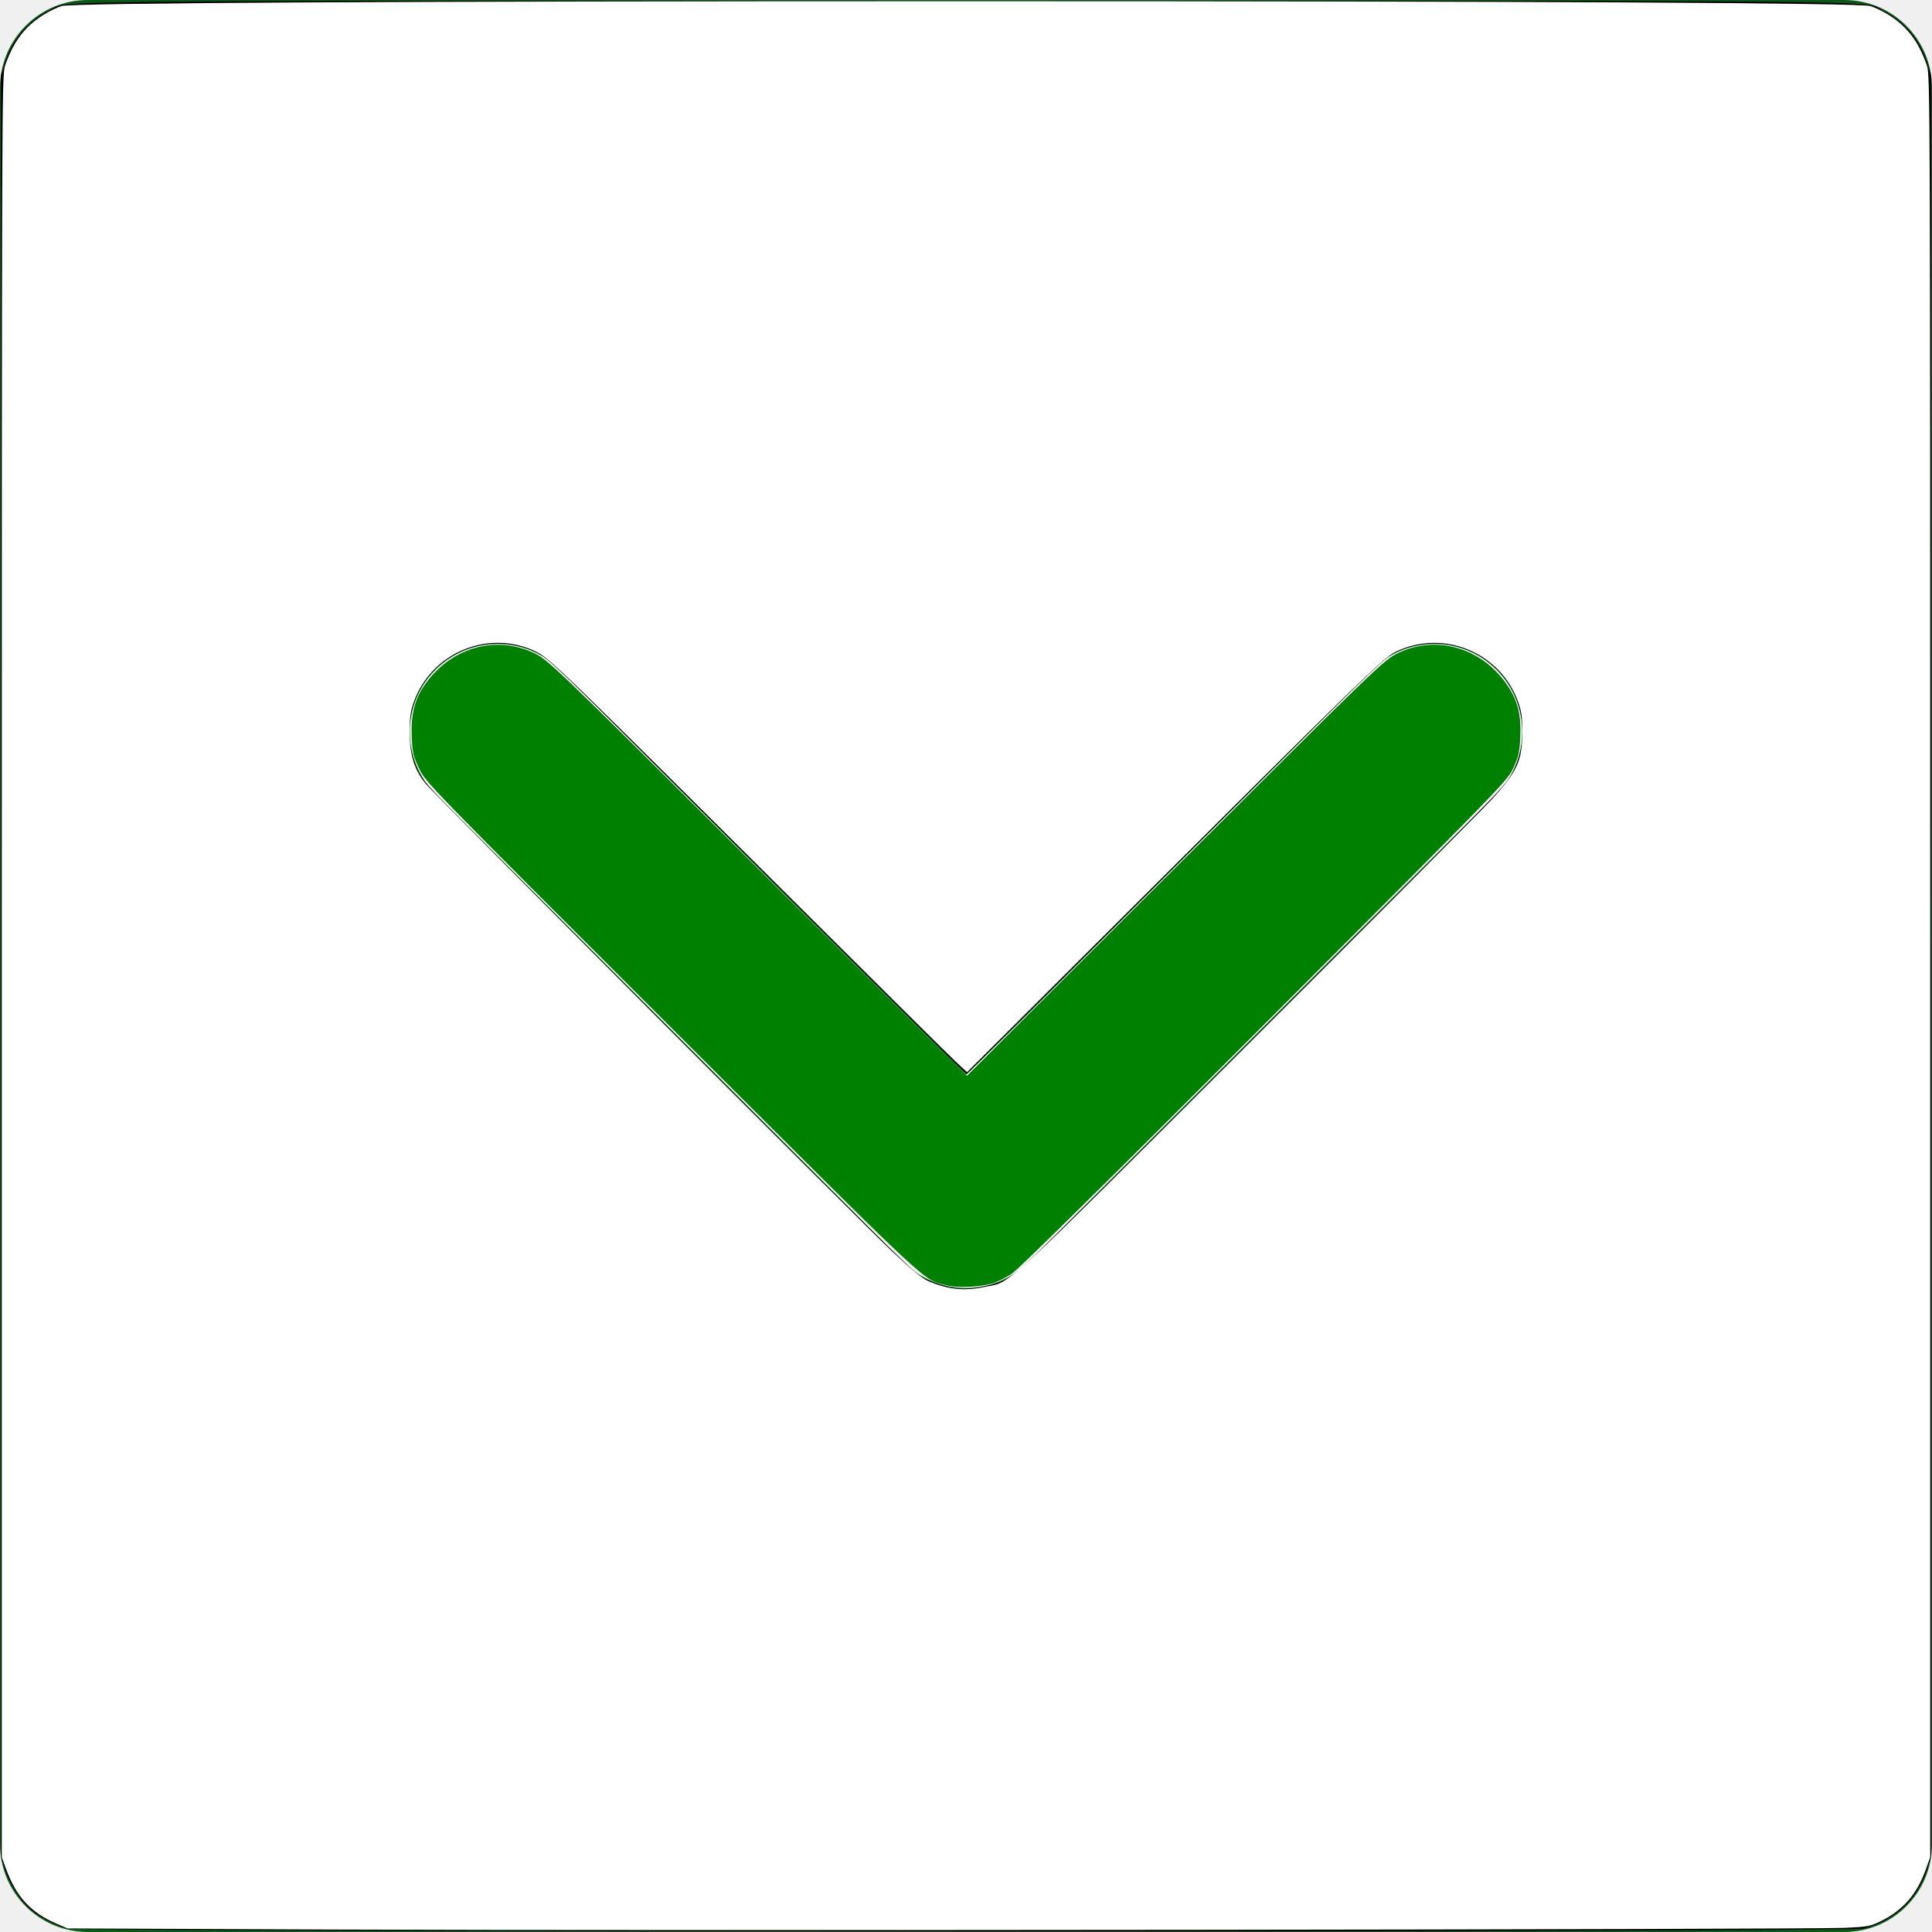
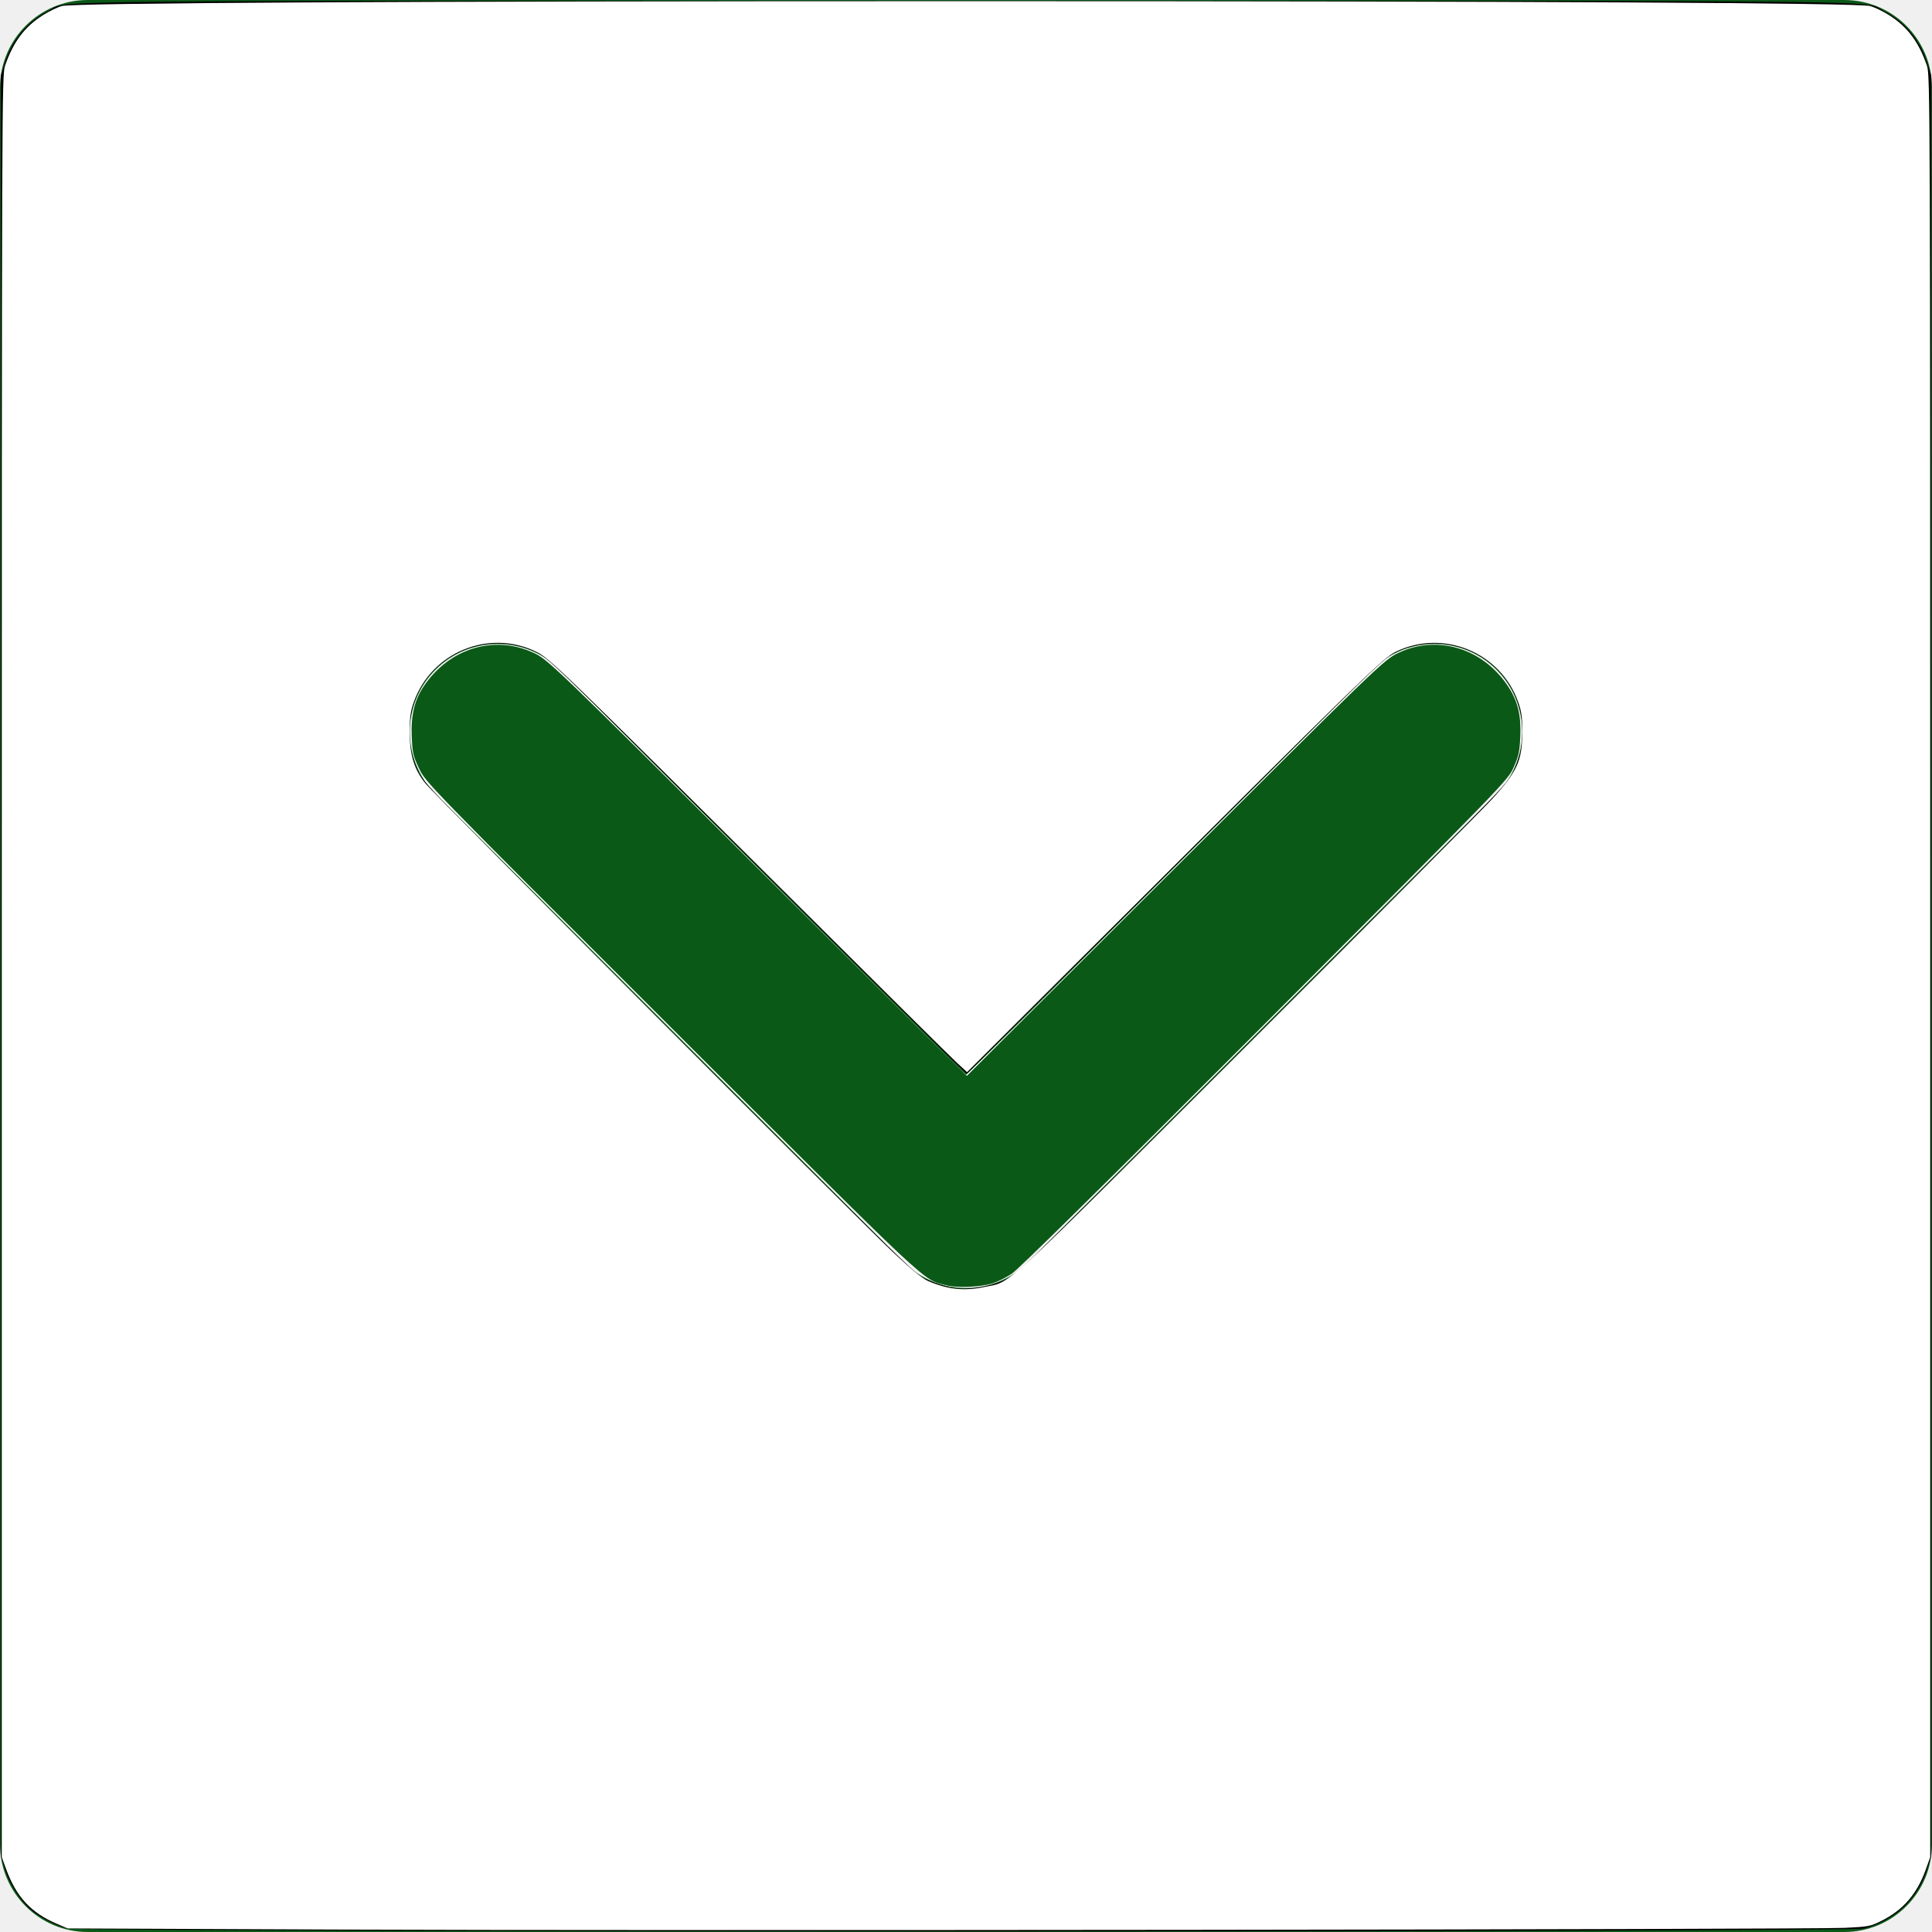
<svg xmlns="http://www.w3.org/2000/svg" fill="#000000" height="800px" width="800px" version="1.1" id="Layer_1" viewBox="0 0 330 330" xml:space="preserve">
  <defs id="defs1" />
  <path id="XMLID_24_" d="M315,0H15C6.716,0,0,6.716,0,15v300c0,8.284,6.716,15,15,15h300c8.284,0,15-6.716,15-15V15  C330,6.716,323.284,0,315,0z M255.606,135.606l-79.998,80c-2.813,2.813-6.628,4.394-10.606,4.394c-3.979,0-7.793-1.58-10.607-4.394  l-80.002-80c-5.858-5.857-5.858-15.355,0-21.213c5.857-5.858,15.355-5.858,21.213,0l69.396,69.393l69.392-69.393  c5.857-5.858,15.355-5.858,21.213,0C261.465,120.251,261.465,129.749,255.606,135.606z" style="fill:#0b5917;fill-opacity:1" />
  <path style="fill:#ffffff;stroke-width:0.728" d="m 393.813,532.397 c -2.202,-0.355 -6.46,-1.828 -9.463,-3.275 -5.326,-2.566 -7.906,-5.073 -105.449,-102.455 C 213.537,361.412 177.926,325.348 176.069,322.527 c -9.479,-14.393 -7.114,-33.593 5.604,-45.49 5.428,-5.078 10.929,-7.839 18.647,-9.359 5.166,-1.018 6.232,-1.012 11.668,0.059 12.774,2.517 5.939,-3.662 101.76,91.991 l 86.269,86.117 83.704,-83.75 c 46.037,-46.062 85.833,-85.368 88.436,-87.346 8.566,-6.511 18.379,-8.952 28.057,-6.978 7.579,1.546 12.614,4.122 18.118,9.27 12.734,11.912 15.098,31.346 5.54,45.543 -1.758,2.612 -41.517,42.861 -102.814,104.083 -97.697,97.578 -100.07,99.884 -105.407,102.441 -3.003,1.439 -7.589,2.949 -10.191,3.355 -5.351,0.834 -6.08,0.83 -11.647,-0.066 z" id="path1" transform="scale(0.4125)" />
  <path style="fill:#ffffff;stroke-width:0.728" d="m 393.813,532.397 c -2.202,-0.355 -6.46,-1.828 -9.463,-3.275 -5.326,-2.566 -7.906,-5.073 -105.449,-102.455 C 213.537,361.412 177.926,325.348 176.069,322.527 c -9.478,-14.391 -7.114,-33.593 5.6,-45.486 12.07,-11.291 28.361,-13.081 43.046,-4.73 2.329,1.324 32.127,30.578 89.396,87.762 l 85.903,85.775 83.705,-83.751 c 46.038,-46.063 85.835,-85.37 88.437,-87.348 8.629,-6.559 18.324,-8.963 28.105,-6.968 7.532,1.536 12.575,4.12 18.07,9.26 12.734,11.912 15.098,31.346 5.54,45.543 -1.758,2.612 -41.517,42.861 -102.814,104.083 -97.697,97.578 -100.07,99.884 -105.407,102.441 -3.003,1.439 -7.589,2.949 -10.191,3.355 -5.351,0.834 -6.08,0.83 -11.647,-0.066 z" id="path2" transform="scale(0.4125)" />
  <path style="fill:#ffffff;stroke-width:0.728" d="m 392.548,532.11 c -10.682,-2.321 -4.813,3.127 -113.648,-105.484 -65.43,-65.295 -100.972,-101.275 -102.831,-104.099 -9.478,-14.391 -7.114,-33.593 5.6,-45.486 11.328,-10.596 26.36,-12.873 40.339,-6.108 5.322,2.575 7.834,5.006 91.734,88.773 l 86.262,86.126 85.894,-85.768 c 57.276,-57.191 87.058,-86.429 89.387,-87.754 8.354,-4.751 16.791,-6.25 25.243,-4.485 7.353,1.535 12.366,4.13 17.802,9.215 12.768,11.944 15.123,31.308 5.54,45.543 -1.758,2.612 -41.517,42.861 -102.814,104.083 -97.697,97.578 -100.07,99.884 -105.407,102.441 -5.03,2.411 -12.31,4.168 -16.742,4.04 -1.001,-0.029 -3.863,-0.496 -6.36,-1.039 z" id="path3" transform="scale(0.4125)" />
  <path style="fill:#ffffff;stroke-width:0.728" d="m 392.548,532.11 c -10.682,-2.321 -4.813,3.127 -113.648,-105.484 -65.43,-65.295 -100.972,-101.275 -102.831,-104.099 -9.478,-14.391 -7.114,-33.593 5.6,-45.486 5.495,-5.14 10.538,-7.725 18.071,-9.261 7.512,-1.532 14.535,-0.55 22.237,3.11 5.396,2.564 7.157,4.267 91.763,88.777 l 86.261,86.162 86.26,-86.162 c 84.609,-84.513 86.365,-86.212 91.761,-88.777 14.16,-6.728 29,-4.428 40.433,6.267 3.537,3.309 5.413,5.859 7.689,10.452 2.774,5.598 3.038,6.641 3.358,13.298 0.424,8.813 -1.207,15.104 -5.617,21.655 -1.78,2.644 -41.098,42.434 -102.829,104.064 -109.207,109.028 -102.883,103.172 -113.946,105.516 -5.959,1.263 -8.629,1.257 -14.564,-0.033 z" id="path4" transform="scale(0.4125)" />
  <path style="fill:#ffffff;stroke-width:0.728" d="m 392.548,532.11 c -10.682,-2.321 -4.813,3.127 -113.648,-105.484 -65.43,-65.295 -100.972,-101.275 -102.831,-104.099 -9.018,-13.694 -7.401,-31.89 3.898,-43.836 11.359,-12.011 27.025,-14.907 42.054,-7.776 5.343,2.535 7.3,4.429 91.72,88.753 l 86.261,86.162 86.26,-86.162 c 84.609,-84.513 86.365,-86.212 91.761,-88.777 14.16,-6.728 29,-4.428 40.433,6.267 3.537,3.309 5.413,5.859 7.689,10.452 2.774,5.598 3.038,6.641 3.358,13.298 0.424,8.813 -1.207,15.104 -5.617,21.655 -1.78,2.644 -41.098,42.434 -102.829,104.064 -109.207,109.028 -102.883,103.172 -113.946,105.516 -5.959,1.263 -8.629,1.257 -14.564,-0.033 z" id="path5" transform="scale(0.4125)" />
  <path style="fill:#ffffff;stroke-width:0.728" d="M 392.09,532.057 C 381.659,529.532 387.057,534.56 278.9,426.626 213.47,361.331 177.928,325.351 176.069,322.527 c -3.881,-5.893 -5.734,-12.239 -5.724,-19.601 0.013,-9.463 3.166,-17.41 9.615,-24.228 11.421,-12.076 26.893,-14.935 42.06,-7.771 5.351,2.527 7.171,4.288 91.72,88.741 l 86.261,86.162 86.26,-86.162 c 84.968,-84.872 86.343,-86.202 91.831,-88.81 14.23,-6.762 28.847,-4.473 40.392,6.327 3.508,3.282 5.391,5.844 7.661,10.426 2.774,5.598 3.038,6.641 3.358,13.298 0.424,8.813 -1.207,15.104 -5.617,21.655 -1.78,2.644 -41.098,42.434 -102.829,104.064 -109.207,109.028 -102.883,103.172 -113.946,105.516 -6.032,1.278 -9.469,1.259 -15.021,-0.085 z" id="path6" transform="scale(0.4125)" />
  <path style="fill:#ffffff;stroke-width:0.728" d="M 392.09,532.057 C 381.659,529.532 387.057,534.56 278.9,426.626 213.121,360.983 177.933,325.359 176.054,322.505 c -4.32,-6.561 -5.946,-12.764 -5.6,-21.371 0.254,-6.321 0.566,-7.661 2.964,-12.71 7.401,-15.584 23.662,-24.042 39.695,-20.646 11.394,2.413 6.101,-2.423 100.627,91.94 l 86.261,86.112 86.26,-86.112 c 94.526,-94.364 89.23,-89.526 100.625,-91.939 16.033,-3.396 32.294,5.062 39.695,20.646 2.398,5.049 2.71,6.389 2.964,12.71 0.347,8.651 -1.327,14.992 -5.66,21.428 -1.78,2.644 -41.098,42.434 -102.829,104.064 -108.551,108.373 -102.682,102.919 -113.482,105.465 -5.675,1.338 -9.857,1.328 -15.485,-0.034 z" id="path7" transform="scale(0.4125)" />
  <path style="fill:#ffffff;stroke-width:0.728" d="m 392.357,532.214 c -10.253,-2.242 -4.976,2.668 -113.457,-105.588 C 213.121,360.983 177.933,325.359 176.054,322.505 c -4.337,-6.586 -5.946,-12.756 -5.596,-21.462 0.268,-6.665 0.498,-7.583 3.347,-13.333 9.186,-18.537 30.11,-25.77 48.447,-16.745 4.967,2.445 9.506,6.846 91.488,88.719 l 86.261,86.146 86.26,-86.112 c 94.526,-94.364 89.23,-89.526 100.625,-91.939 14.431,-3.056 29.817,3.826 37.936,16.969 6.869,11.121 6.475,26.807 -0.951,37.837 -1.76,2.615 -41.442,42.771 -102.814,104.042 -108.551,108.373 -102.682,102.919 -113.482,105.465 -5.487,1.293 -9.712,1.328 -15.219,0.123 z" id="path8" transform="scale(0.4125)" />
  <path style="fill:#ffffff;stroke-width:0.728" d="m 393.085,532.414 c -10.982,-2.14 -7.849,0.766 -116.947,-108.494 -78.677,-78.794 -100.224,-100.761 -101.648,-103.629 -2.929,-5.9 -4.153,-11.094 -4.153,-17.626 0,-10.457 3.629,-18.51 11.713,-25.995 11.172,-10.343 26.393,-12.503 40.203,-5.706 4.967,2.445 9.506,6.846 91.488,88.719 l 86.261,86.146 86.26,-86.112 c 94.526,-94.364 89.23,-89.526 100.625,-91.939 8.788,-1.861 18.389,-0.072 26.072,4.857 3.864,2.48 9.794,8.521 12.121,12.351 6.592,10.846 6.081,26.771 -1.208,37.598 -1.76,2.615 -41.442,42.771 -102.814,104.042 -108.551,108.373 -102.682,102.919 -113.482,105.465 -5.115,1.206 -9.465,1.303 -14.491,0.323 z" id="path9" transform="scale(0.4125)" />
  <path style="fill:#ffffff;stroke-width:0.728" d="M 391.74,532.094 C 381.931,529.965 384.683,532.541 276.502,424.243 197.499,345.155 175.915,323.161 174.49,320.291 c -2.929,-5.9 -4.153,-11.094 -4.153,-17.626 0,-10.448 3.629,-18.511 11.693,-25.977 11.236,-10.402 26.347,-12.553 40.223,-5.724 4.967,2.445 9.506,6.846 91.488,88.719 l 86.261,86.146 86.26,-86.112 c 94.526,-94.364 89.23,-89.526 100.625,-91.939 8.788,-1.861 18.389,-0.072 26.072,4.857 3.864,2.48 9.794,8.521 12.121,12.351 6.592,10.846 6.081,26.771 -1.208,37.598 -1.76,2.615 -41.442,42.771 -102.814,104.042 -108.551,108.373 -102.682,102.919 -113.482,105.465 -5.641,1.33 -9.716,1.33 -15.835,0.002 z" id="path10" transform="scale(0.4125)" />
  <path style="fill:#ffffff;stroke-width:0.728" d="M 391.299,532.091 C 381.687,529.659 383.608,531.464 276.502,424.243 197.499,345.155 175.915,323.161 174.49,320.291 c -2.929,-5.9 -4.153,-11.094 -4.153,-17.626 0,-10.436 3.63,-18.512 11.667,-25.952 11.307,-10.468 25.993,-12.607 40.017,-5.829 5.309,2.566 7.837,5.014 91.72,88.792 l 86.261,86.153 86.26,-86.146 c 81.984,-81.877 86.519,-86.274 91.486,-88.719 13.876,-6.829 28.987,-4.678 40.223,5.724 8.163,7.557 11.693,15.447 11.693,26.132 0,6.774 -1.55,12.783 -4.734,18.354 -2.919,5.107 -199.287,201.669 -205.639,205.843 -2.602,1.71 -6.361,3.66 -8.353,4.335 -5.128,1.736 -14.33,2.082 -19.638,0.739 z" id="path11" transform="scale(0.4125)" />
  <path style="fill:#ffffff;stroke-width:0.728" d="m 390.836,531.925 c -2.641,-0.716 -6.893,-2.672 -9.463,-4.353 -3.316,-2.169 -33.665,-32.077 -104.871,-103.347 -79.016,-79.088 -100.587,-101.064 -102.012,-103.935 -2.929,-5.9 -4.153,-11.094 -4.153,-17.626 0,-10.436 3.63,-18.512 11.667,-25.952 11.307,-10.468 25.993,-12.607 40.017,-5.829 5.309,2.566 7.837,5.014 91.72,88.792 l 86.261,86.153 86.26,-86.146 c 81.984,-81.877 86.519,-86.274 91.486,-88.719 13.876,-6.829 28.987,-4.678 40.223,5.724 8.136,7.533 11.7,15.467 11.685,26.015 -0.005,3.267 -0.447,7.578 -0.982,9.58 -2.527,9.445 1.387,5.276 -104.812,111.637 -71.337,71.445 -101.189,100.877 -104.57,103.098 -2.602,1.709 -6.361,3.659 -8.353,4.333 -5.538,1.875 -14.373,2.126 -20.101,0.573 z" id="path12" transform="scale(0.4125)" />
  <path style="fill:#ffffff;stroke-width:0.728" d="m 391.341,532.052 c -9.308,-2.252 -6.114,0.747 -113.791,-106.853 l -101.34,-101.268 -2.695,-5.823 c -2.442,-5.278 -2.725,-6.539 -3.015,-13.467 -0.272,-6.489 -0.08,-8.358 1.271,-12.375 2.11,-6.278 5.063,-10.767 10.232,-15.552 11.307,-10.468 25.993,-12.607 40.017,-5.829 5.309,2.566 7.834,5.011 91.372,88.443 47.252,47.192 86.225,85.804 86.608,85.804 0.383,0 39.357,-38.609 86.608,-85.797 81.643,-81.534 86.172,-85.925 91.139,-88.37 13.822,-6.803 28.96,-4.703 40.039,5.554 8.327,7.71 11.884,15.557 11.869,26.185 -0.005,3.267 -0.447,7.578 -0.982,9.58 -2.535,9.476 1.598,5.087 -106.629,113.231 -94.152,94.079 -102.011,101.751 -106.393,103.847 -7.923,3.79 -16.049,4.689 -24.31,2.691 z" id="path13" transform="scale(0.4125)" />
  <path style="fill:#ffffff;stroke-width:0.728" d="m 391.341,532.099 c -9.377,-2.371 -6.214,0.6 -113.791,-106.9 l -101.34,-101.268 -2.695,-5.823 c -2.442,-5.278 -2.725,-6.539 -3.015,-13.467 -0.272,-6.489 -0.08,-8.358 1.271,-12.375 2.11,-6.278 5.063,-10.767 10.232,-15.552 11.307,-10.468 25.993,-12.607 40.017,-5.829 5.309,2.566 7.834,5.011 91.372,88.443 47.252,47.192 86.225,85.804 86.608,85.804 0.383,0 39.357,-38.612 86.608,-85.804 83.6,-83.495 86.059,-85.875 91.372,-88.438 14.063,-6.783 29.151,-4.598 40.051,5.799 8.212,7.833 11.639,15.502 11.623,26.015 -0.005,3.267 -0.447,7.578 -0.982,9.58 -2.528,9.449 1.423,5.244 -105.176,111.96 -65.663,65.735 -101.708,101.308 -104.57,103.201 -2.402,1.589 -6.005,3.397 -8.007,4.019 -5.278,1.639 -14.433,1.936 -19.578,0.635 z" id="path14" transform="scale(0.4125)" />
  <path style="fill:#ffffff;stroke-width:0.728" d="m 392.357,532.462 c -1.802,-0.376 -5.405,-1.729 -8.007,-3.008 -4.33,-2.128 -13.353,-10.934 -106.397,-103.852 l -101.666,-101.527 -2.744,-5.847 c -2.514,-5.357 -2.77,-6.492 -3.053,-13.538 -0.262,-6.52 -0.067,-8.412 1.282,-12.423 5.654,-16.82 22.881,-27.673 39.512,-24.892 3.017,0.504 7.616,2.011 10.737,3.516 5.303,2.558 7.831,4.998 88.444,85.351 45.641,45.495 84.537,84.171 86.434,85.948 l 3.45,3.23 86.086,-85.942 c 83.69,-83.55 86.238,-86.016 91.546,-88.581 3.132,-1.514 7.709,-3.015 10.737,-3.521 13.601,-2.274 27.635,4.393 35.877,17.045 3.946,6.057 5.346,11.972 4.922,20.786 -0.296,6.138 -0.699,7.97 -2.774,12.59 -2.414,5.376 -3.02,6 -102.938,106.085 -66.015,66.125 -102.008,101.669 -104.877,103.565 -2.402,1.588 -6.005,3.396 -8.007,4.018 -4.488,1.394 -14.167,1.914 -18.562,0.998 z" id="path15" transform="scale(0.4125)" />
  <path style="fill:#000000;stroke-width:0.728" d="M 27.861,798.516 C 22.761,797.142 16.325,793.797 12.609,790.59 8.306,786.876 3.899,779.94 1.994,773.882 L 0.364,768.699 V 400 31.301 L 1.994,26.118 C 4.983,16.616 11.326,8.984 19.831,4.658 28.997,-0.004 -3.552,0.364 400,0.364 c 403.552,0 371.003,-0.368 380.169,4.294 8.505,4.326 14.848,11.957 17.837,21.46 l 1.63,5.183 V 400 768.699 l -1.63,5.183 c -3.898,12.393 -13.391,21.34 -26.179,24.67 -6.115,1.593 -738.05,1.557 -743.965,-0.036 z M 411.635,531.706 c 2.409,-0.744 6.018,-2.374 8.019,-3.622 2.205,-1.374 43.255,-41.914 104.143,-102.847 90.208,-90.276 100.715,-101.026 102.57,-104.946 2.965,-6.266 4.006,-10.824 4.016,-17.576 0.039,-26.63 -27.392,-43.952 -52.027,-32.856 -4.961,2.234 -7.574,4.761 -91.584,88.556 l -86.477,86.256 -7.79,-7.593 c -4.285,-4.176 -43.331,-42.997 -86.771,-86.269 -76.703,-76.408 -79.128,-78.743 -84.088,-80.964 -24.687,-11.056 -52.098,6.265 -52.018,32.869 0.022,7.276 0.86,11.086 3.788,17.212 2.096,4.384 9.662,12.134 103.14,105.636 78.017,78.037 101.786,101.407 104.883,103.122 3.888,2.153 9.738,4.123 14.195,4.78 3.609,0.532 11.343,-0.318 16.002,-1.758 z" id="path16" transform="scale(0.4125)" />
-   <path style="fill:#008000;stroke-width:0.728" d="m 391.873,532.225 c -10.06,-2.57 -4.509,2.628 -113.948,-106.702 C 176.274,323.974 176.23,323.928 173.524,318.2 c -2.445,-5.178 -2.739,-6.454 -3.039,-13.214 -0.385,-8.652 1.139,-15.069 4.921,-20.727 10.632,-15.905 29.367,-21.587 45.704,-13.861 5.772,2.73 8.511,5.365 91.904,88.405 38.636,38.473 74.098,73.715 78.804,78.315 l 8.557,8.365 76.974,-76.836 c 94.147,-93.978 95.76,-95.536 101.883,-98.401 16.212,-7.586 35.015,-1.711 45.363,14.173 3.946,6.057 5.346,11.972 4.922,20.786 -0.296,6.143 -0.698,7.966 -2.778,12.59 -2.417,5.373 -3.072,6.048 -102.938,106.087 -66.117,66.232 -102,101.667 -104.873,103.565 -2.402,1.587 -6.005,3.384 -8.007,3.993 -5.127,1.56 -14.497,1.946 -19.046,0.784 z" id="path17" transform="scale(0.4125)" />
+   <path style="fill:#0b5917;stroke-width:0.728;fill-opacity:1" d="m 391.873,532.225 c -10.06,-2.57 -4.509,2.628 -113.948,-106.702 C 176.274,323.974 176.23,323.928 173.524,318.2 c -2.445,-5.178 -2.739,-6.454 -3.039,-13.214 -0.385,-8.652 1.139,-15.069 4.921,-20.727 10.632,-15.905 29.367,-21.587 45.704,-13.861 5.772,2.73 8.511,5.365 91.904,88.405 38.636,38.473 74.098,73.715 78.804,78.315 l 8.557,8.365 76.974,-76.836 c 94.147,-93.978 95.76,-95.536 101.883,-98.401 16.212,-7.586 35.015,-1.711 45.363,14.173 3.946,6.057 5.346,11.972 4.922,20.786 -0.296,6.143 -0.698,7.966 -2.778,12.59 -2.417,5.373 -3.072,6.048 -102.938,106.087 -66.117,66.232 -102,101.667 -104.873,103.565 -2.402,1.587 -6.005,3.384 -8.007,3.993 -5.127,1.56 -14.497,1.946 -19.046,0.784 z" id="path17" transform="scale(0.4125)" />
  <path style="fill:#ffffff;stroke-width:0.728" d="M 138.308,798.984 28.025,798.52 23.533,796.604 C 12.742,792.003 6.693,785.431 2.423,773.666 l -1.695,-4.67 v -368.916 c 0,-358.32 0.039,-369.029 1.36,-372.868 C 5.486,17.336 10.184,11.073 17.808,6.258 20.384,4.631 23.901,2.937 25.623,2.494 30.644,1.202 163.865,0.488 400,0.488 c 236.135,0 369.356,0.714 374.377,2.006 1.722,0.443 5.239,2.137 7.815,3.764 7.624,4.815 12.322,11.077 15.72,20.955 1.321,3.838 1.36,14.547 1.36,372.857 v 368.905 l -1.912,5.321 c -3.607,10.041 -9.368,16.654 -18.436,21.164 -4.391,2.184 -5.362,2.367 -14.923,2.82 -14.901,0.706 -496.392,1.246 -625.694,0.702 z M 407.887,532.861 c 11.279,-2.39 4.242,4.092 107.713,-99.218 52.015,-51.934 97.982,-98.137 102.15,-102.673 10.673,-11.619 12.63,-16.041 12.618,-28.513 -0.005,-5.371 -0.386,-7.989 -1.704,-11.725 -7.282,-20.628 -30.978,-30.392 -50.683,-20.885 -5.226,2.521 -13.921,10.989 -124.984,121.716 l -52.555,52.396 -4.224,-3.896 c -2.323,-2.143 -33.05,-32.601 -68.282,-67.686 -95.778,-95.378 -100.387,-99.838 -105.959,-102.54 -19.642,-9.525 -43.354,0.26 -50.639,20.895 -1.365,3.867 -1.698,6.306 -1.698,12.452 0,9.414 1.89,15.526 6.581,21.287 3.929,4.824 178.373,179.708 193.454,193.942 7.492,7.071 12.283,11.019 14.559,11.998 8.332,3.584 15.027,4.277 23.654,2.449 z" id="path18" transform="scale(0.4125)" />
</svg>
